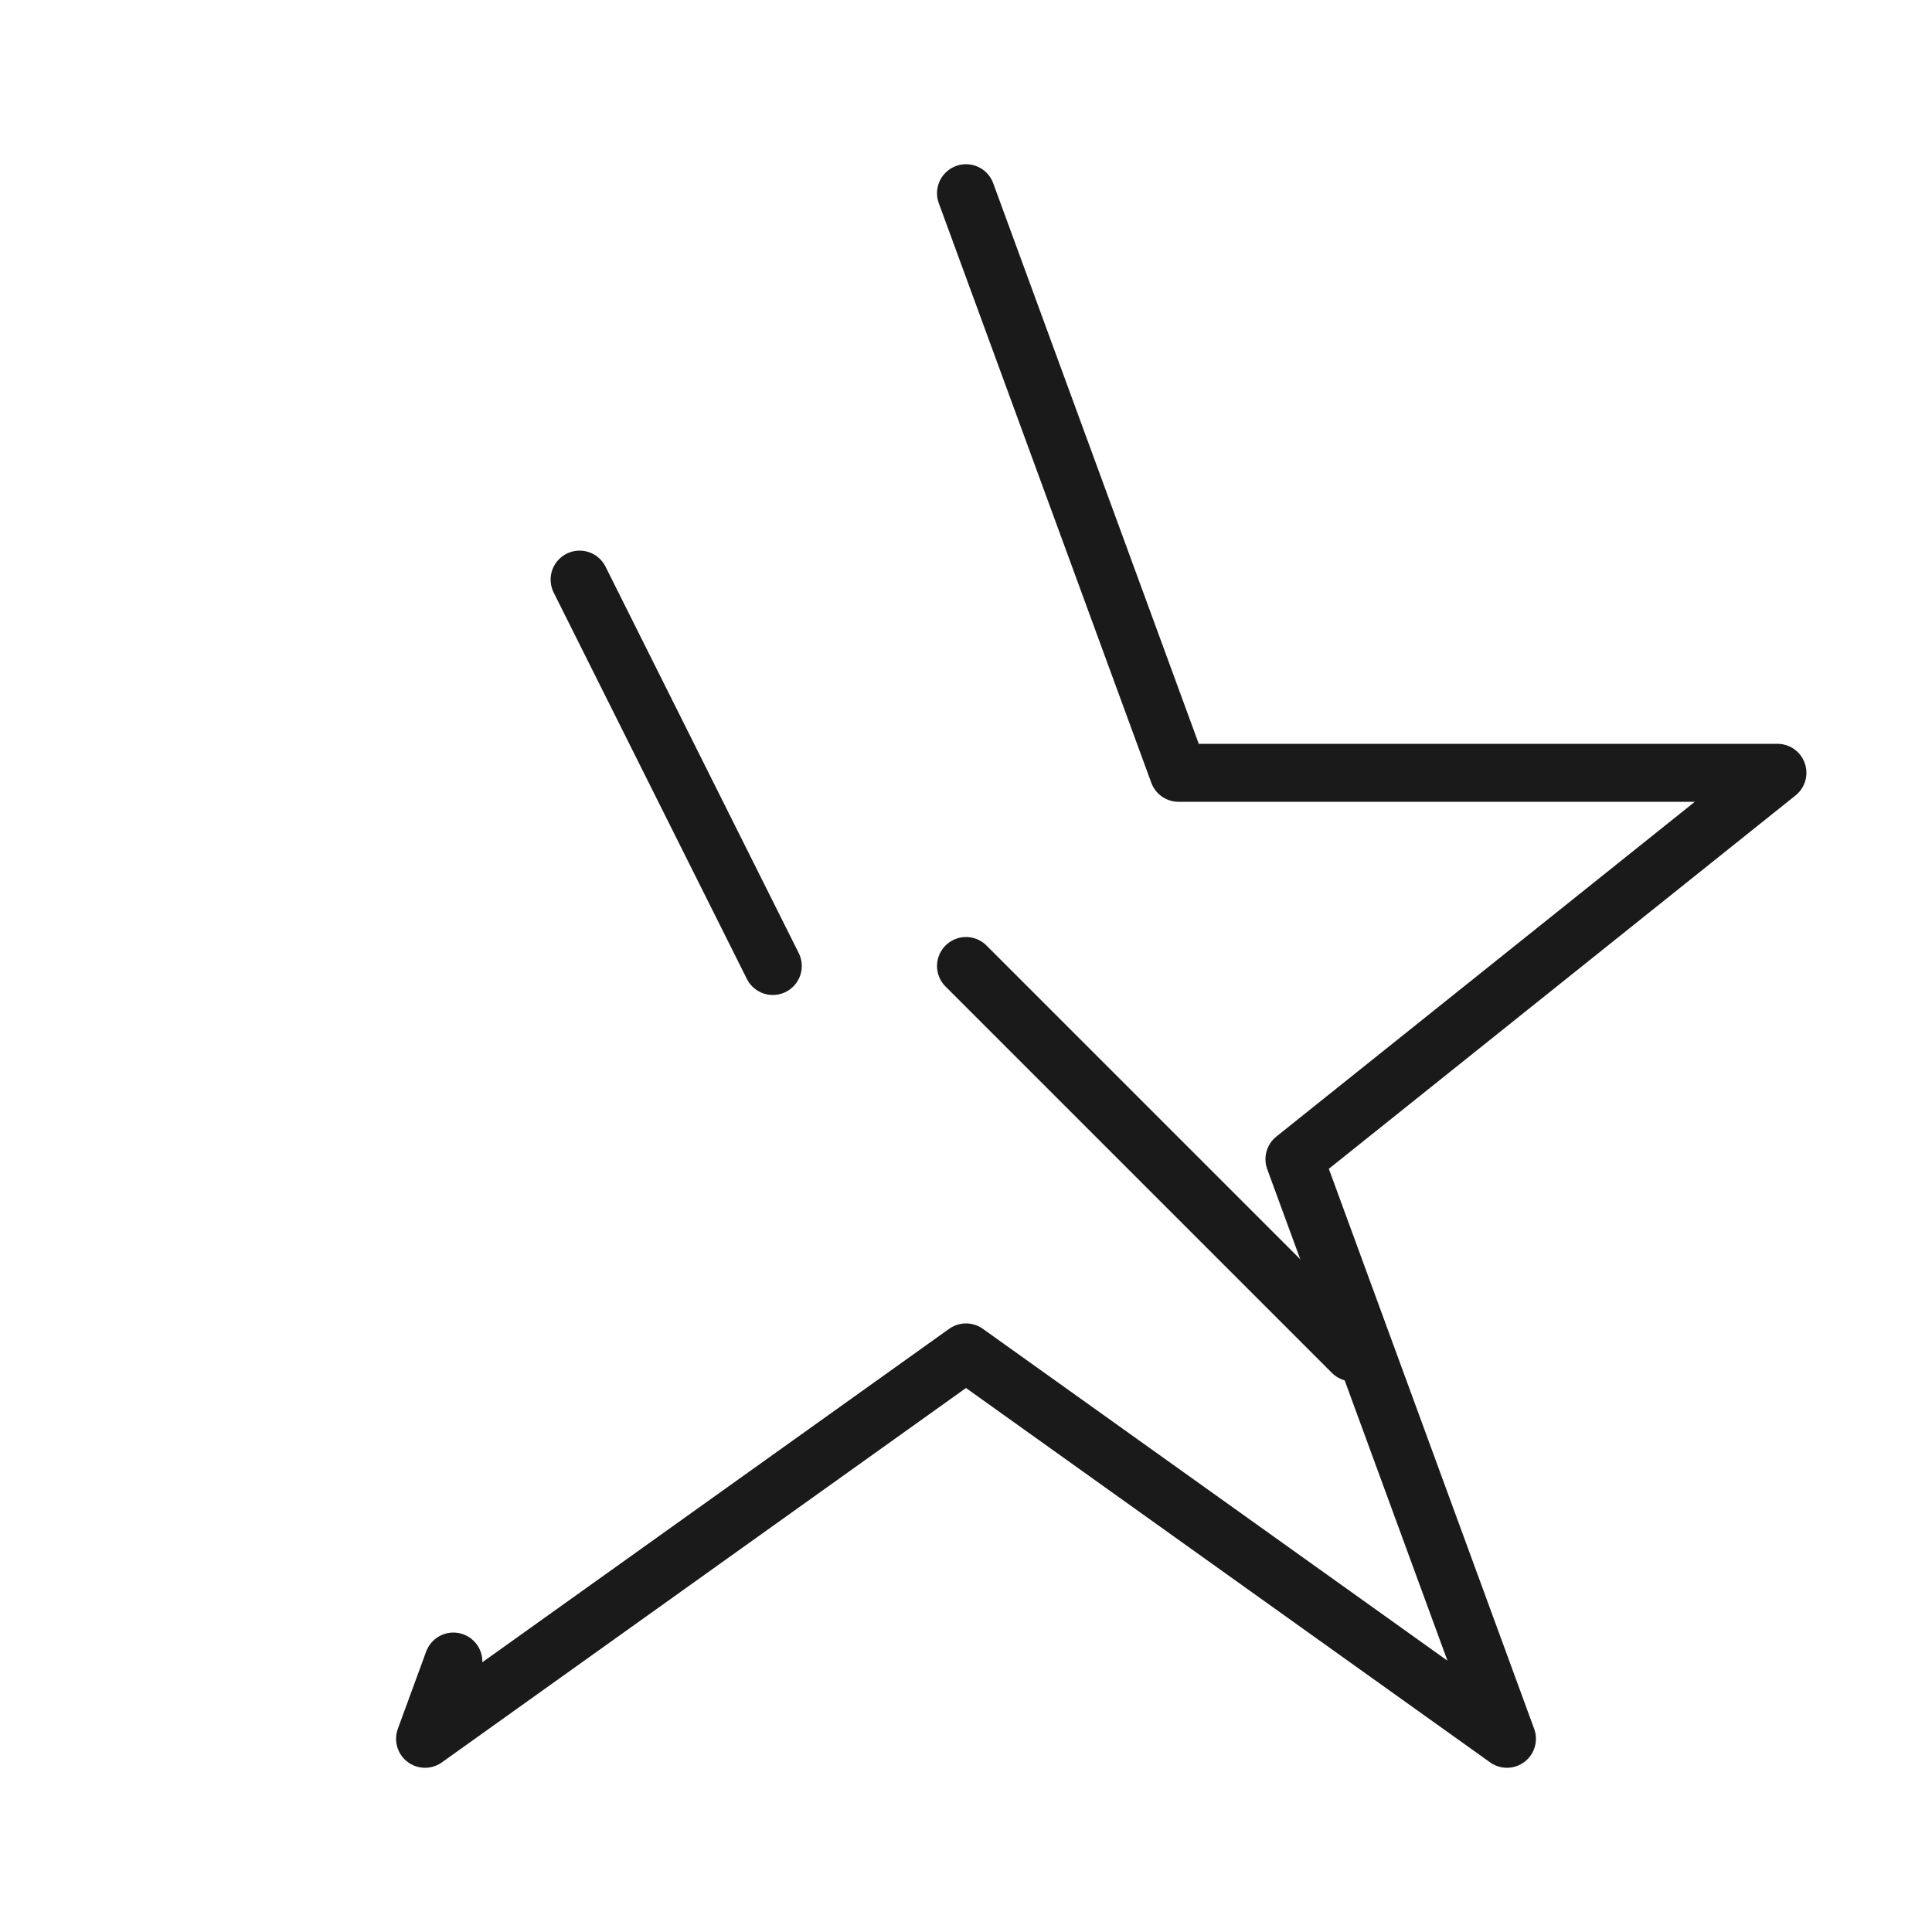
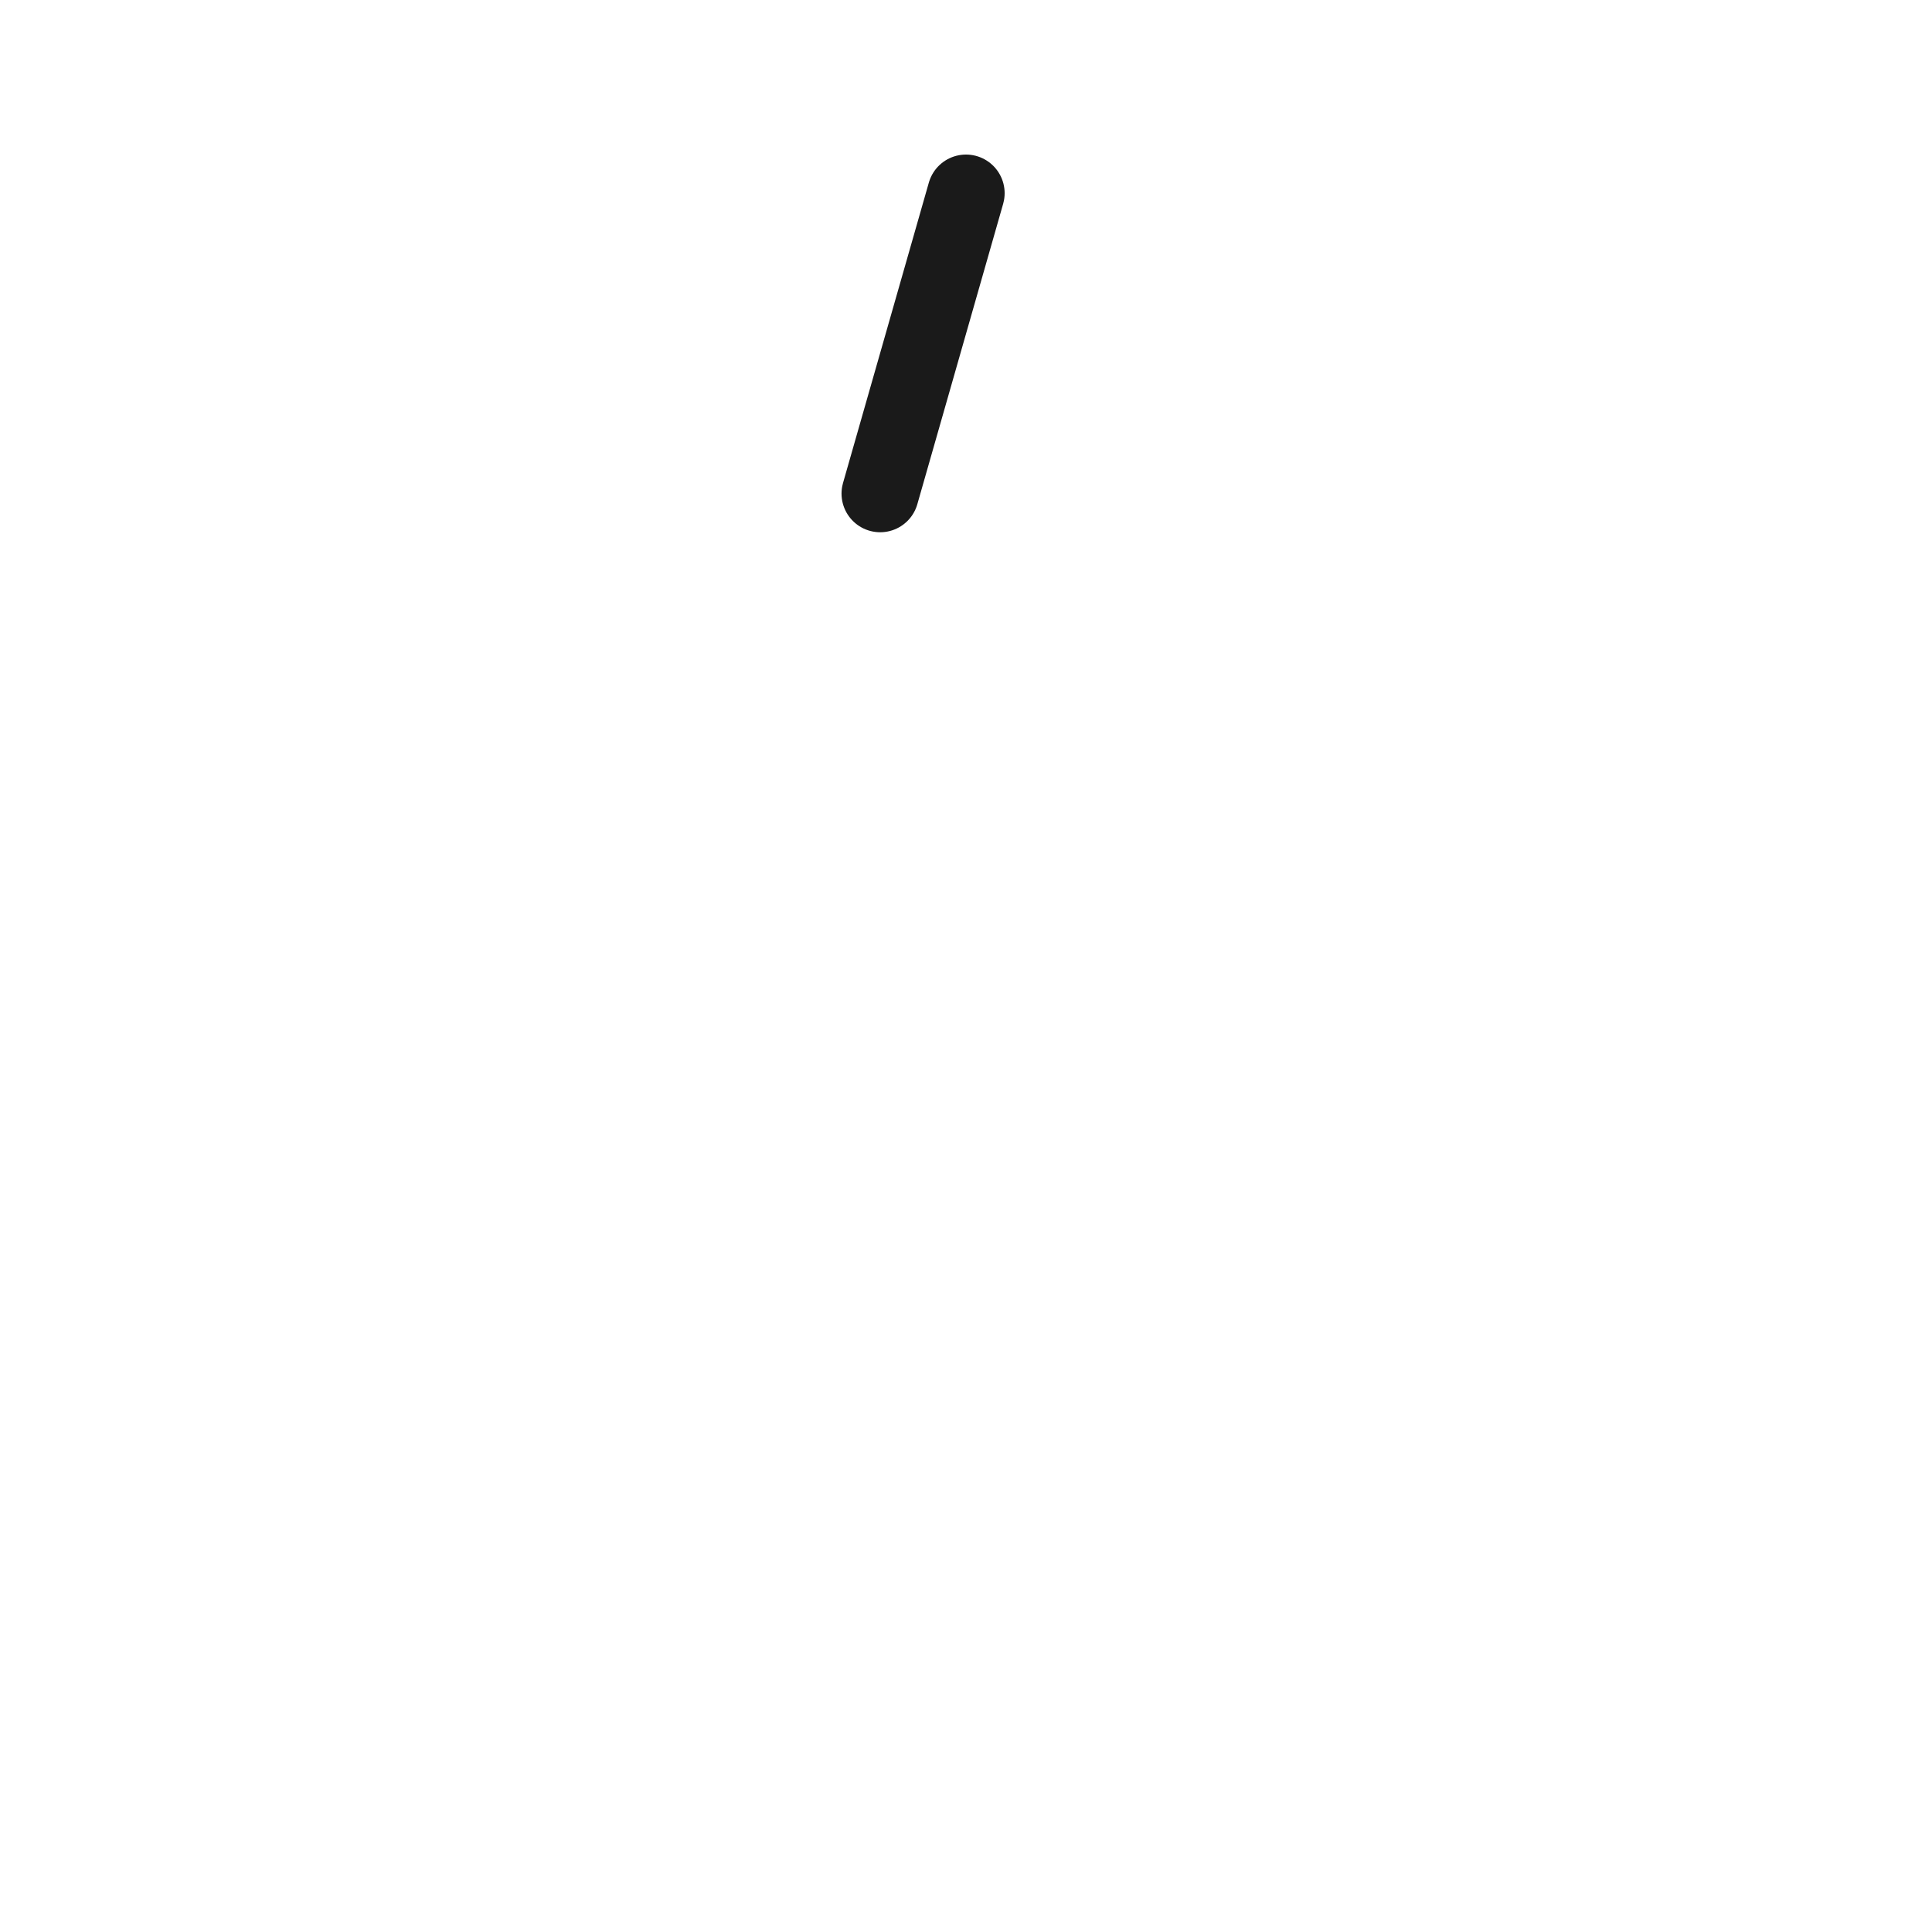
<svg xmlns="http://www.w3.org/2000/svg" viewBox="0 0 100 100" width="100" height="100">
-   <defs>
-     <style>
- .doodle-path {
-   fill: none;
-   stroke: #1a1a1a;
-   stroke-width: 3;
-   stroke-linecap: round;
-   stroke-linejoin: round;
-   stroke-dasharray: 200;
-   animation: drawDoodle 3s ease-in-out infinite;
- }
- 
- @keyframes drawDoodle {
-   0% {
-     stroke-dashoffset: 200;
-     opacity: 1;
-   }
-   70% {
-     stroke-dashoffset: 0;
-     opacity: 1;
-   }
-   85% {
-     stroke-dashoffset: 0;
-     opacity: 0.3;
-   }
-   100% {
-     stroke-dashoffset: 200;
-     opacity: 1;
-   }
- }
- 
- .doodle-path:nth-of-type(2) { animation-delay: 0.1s; }
- .doodle-path:nth-of-type(3) { animation-delay: 0.2s; }
- </style>
-   </defs>
-   <g>
-     <path class="doodle-path" d="M50,10 L61,40 L92,40 L67,60 L78,90 L50,70 L22,90 L33,60 L8,40 L39,40 Z" />
-     <path class="doodle-path" d="M50,50 L70,70" />
-     <path class="doodle-path" d="M30,30 L40,50" />
-   </g>
+   <path fill="none" stroke="#1a1a1a" stroke-width="4" stroke-linecap="round" stroke-linejoin="round" stroke-dasharray="280" stroke-dashoffset="280" d="M50,10 L58,38 L88,38 L64,56 L73,85 L50,68 L27,85 L36,56 L12,38 L42,38 Z M45,45 L55,52">
+     <animate attributeName="stroke-dashoffset" values="280;0;0;280" keyTimes="0;0.5;0.95;1" dur="6s" repeatCount="indefinite" calcMode="spline" keySplines="0.4 0 0.2 1; 0 0 1 1; 0 0 1 1" />
+     <animate attributeName="opacity" values="1;1;1;0;1" keyTimes="0;0.5;0.9;0.95;1" dur="6s" repeatCount="indefinite" />
+   </path>
</svg>
